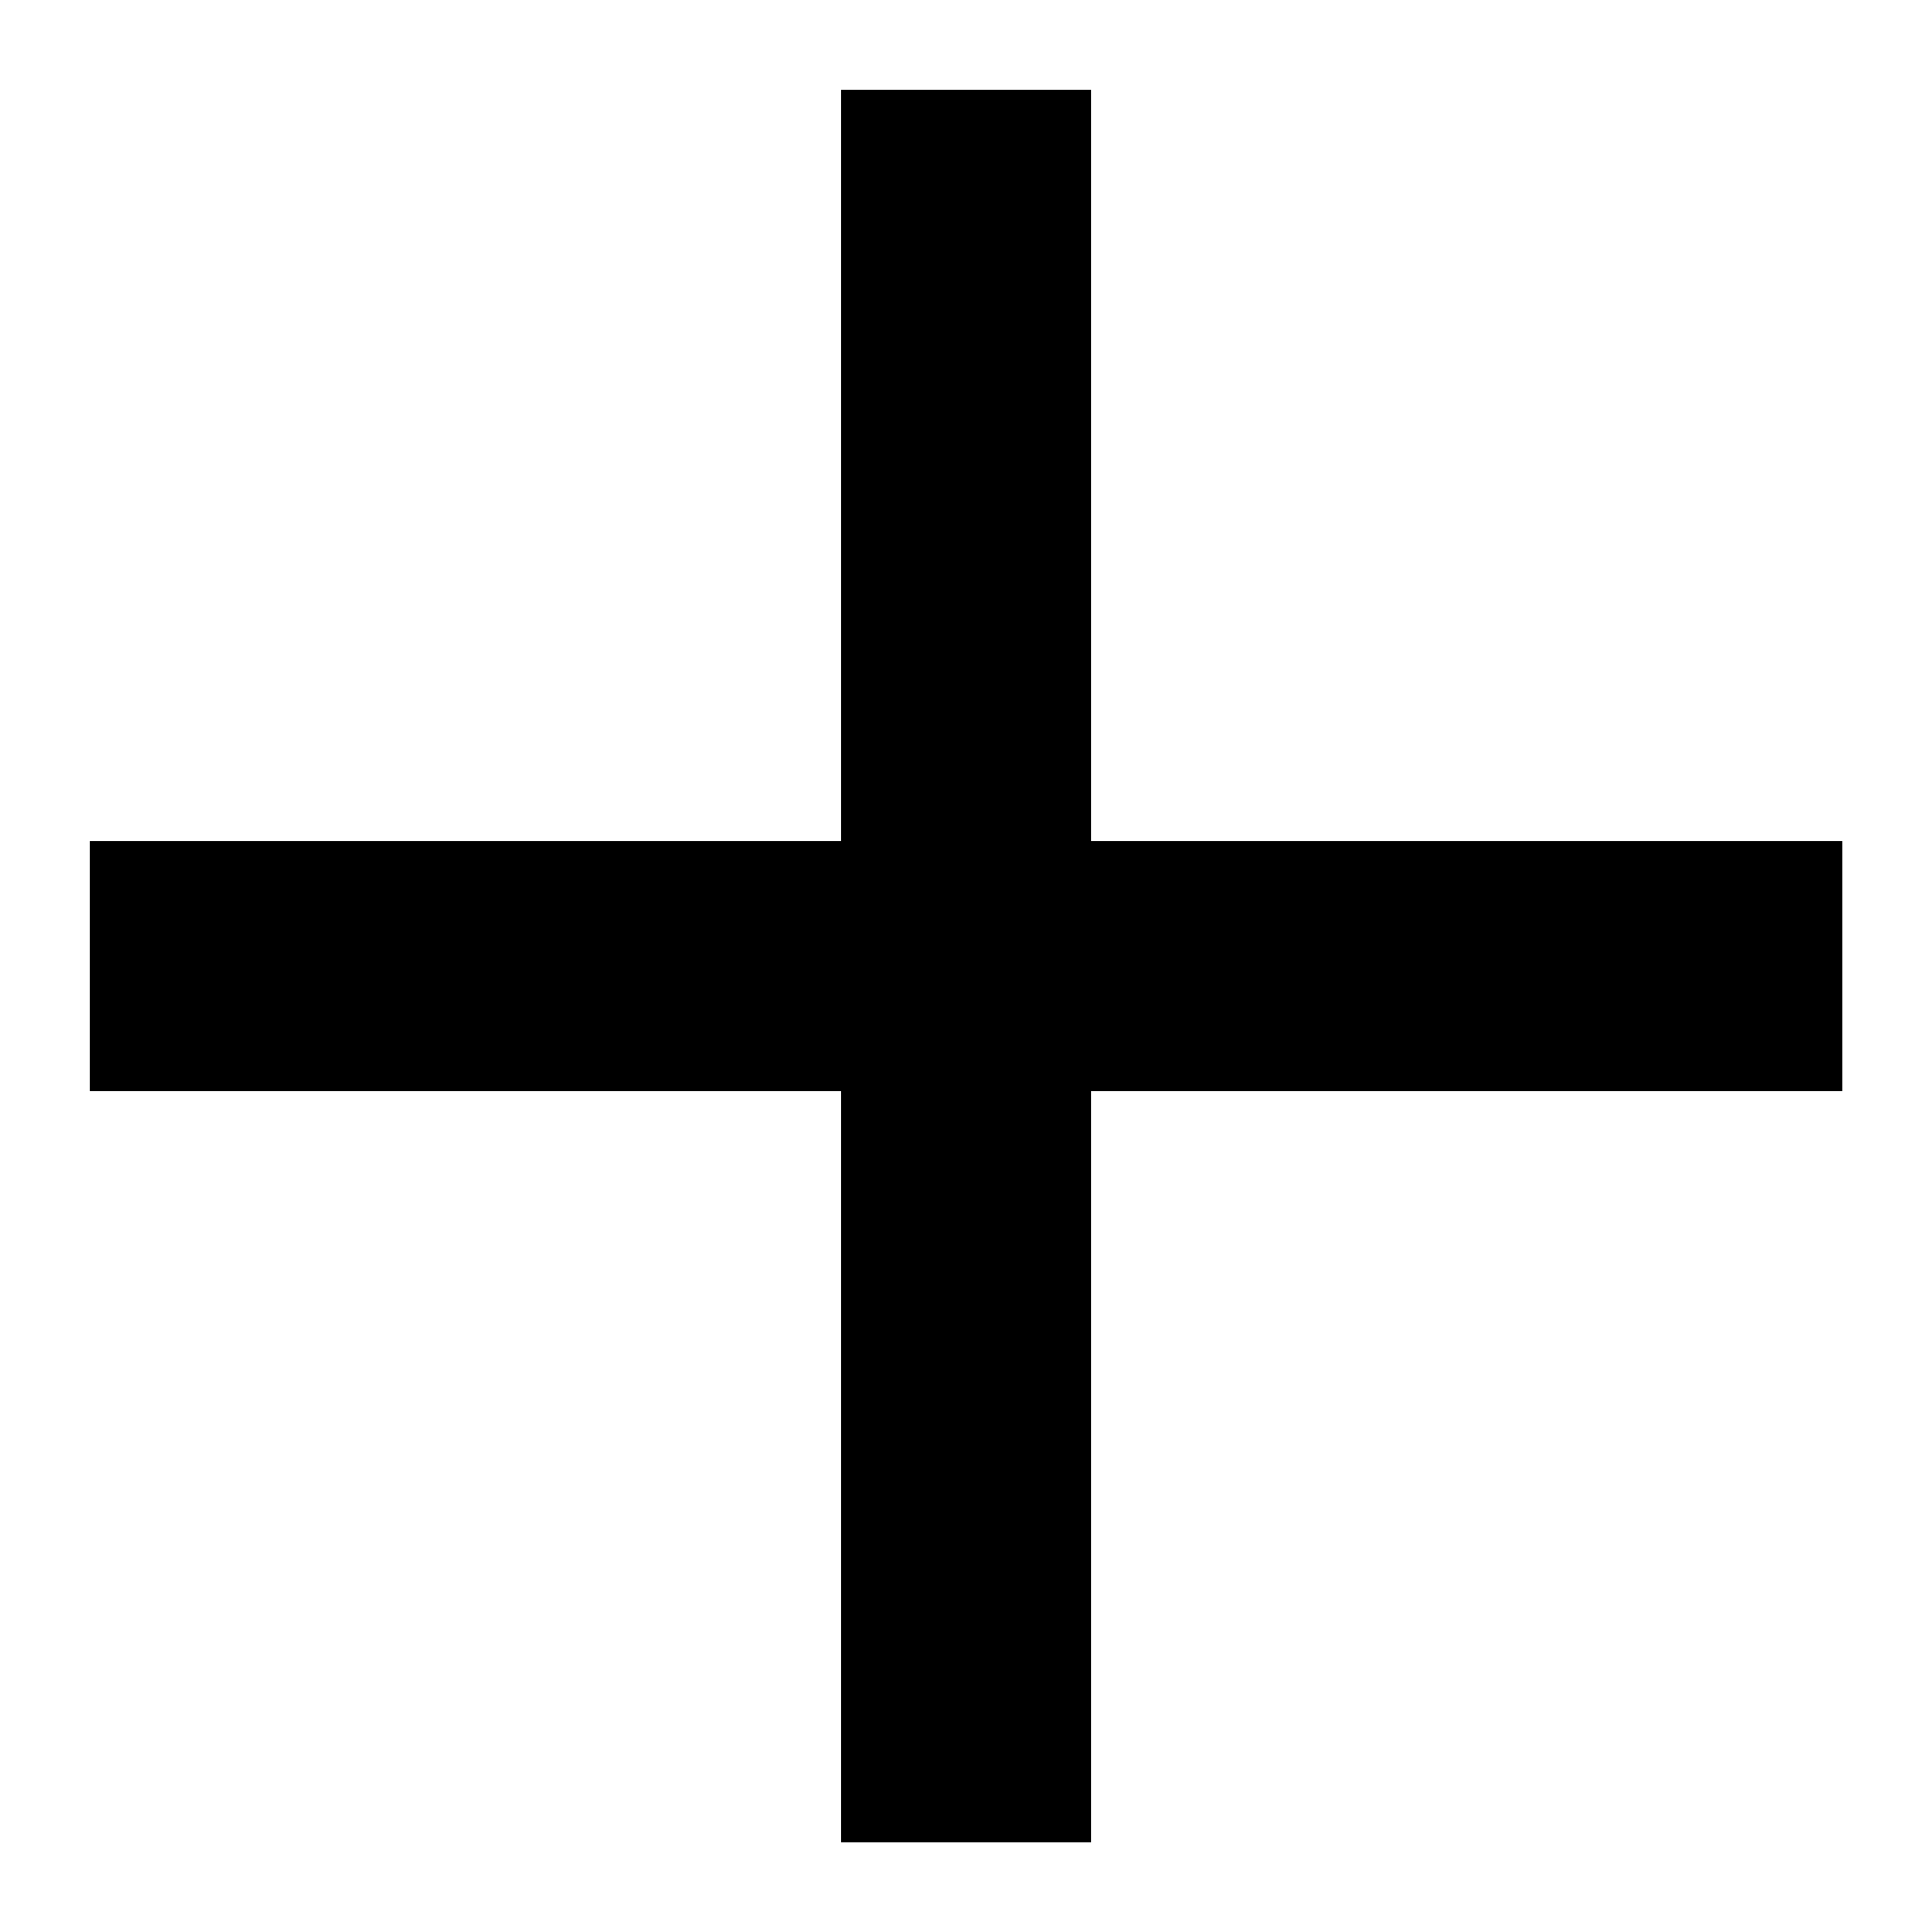
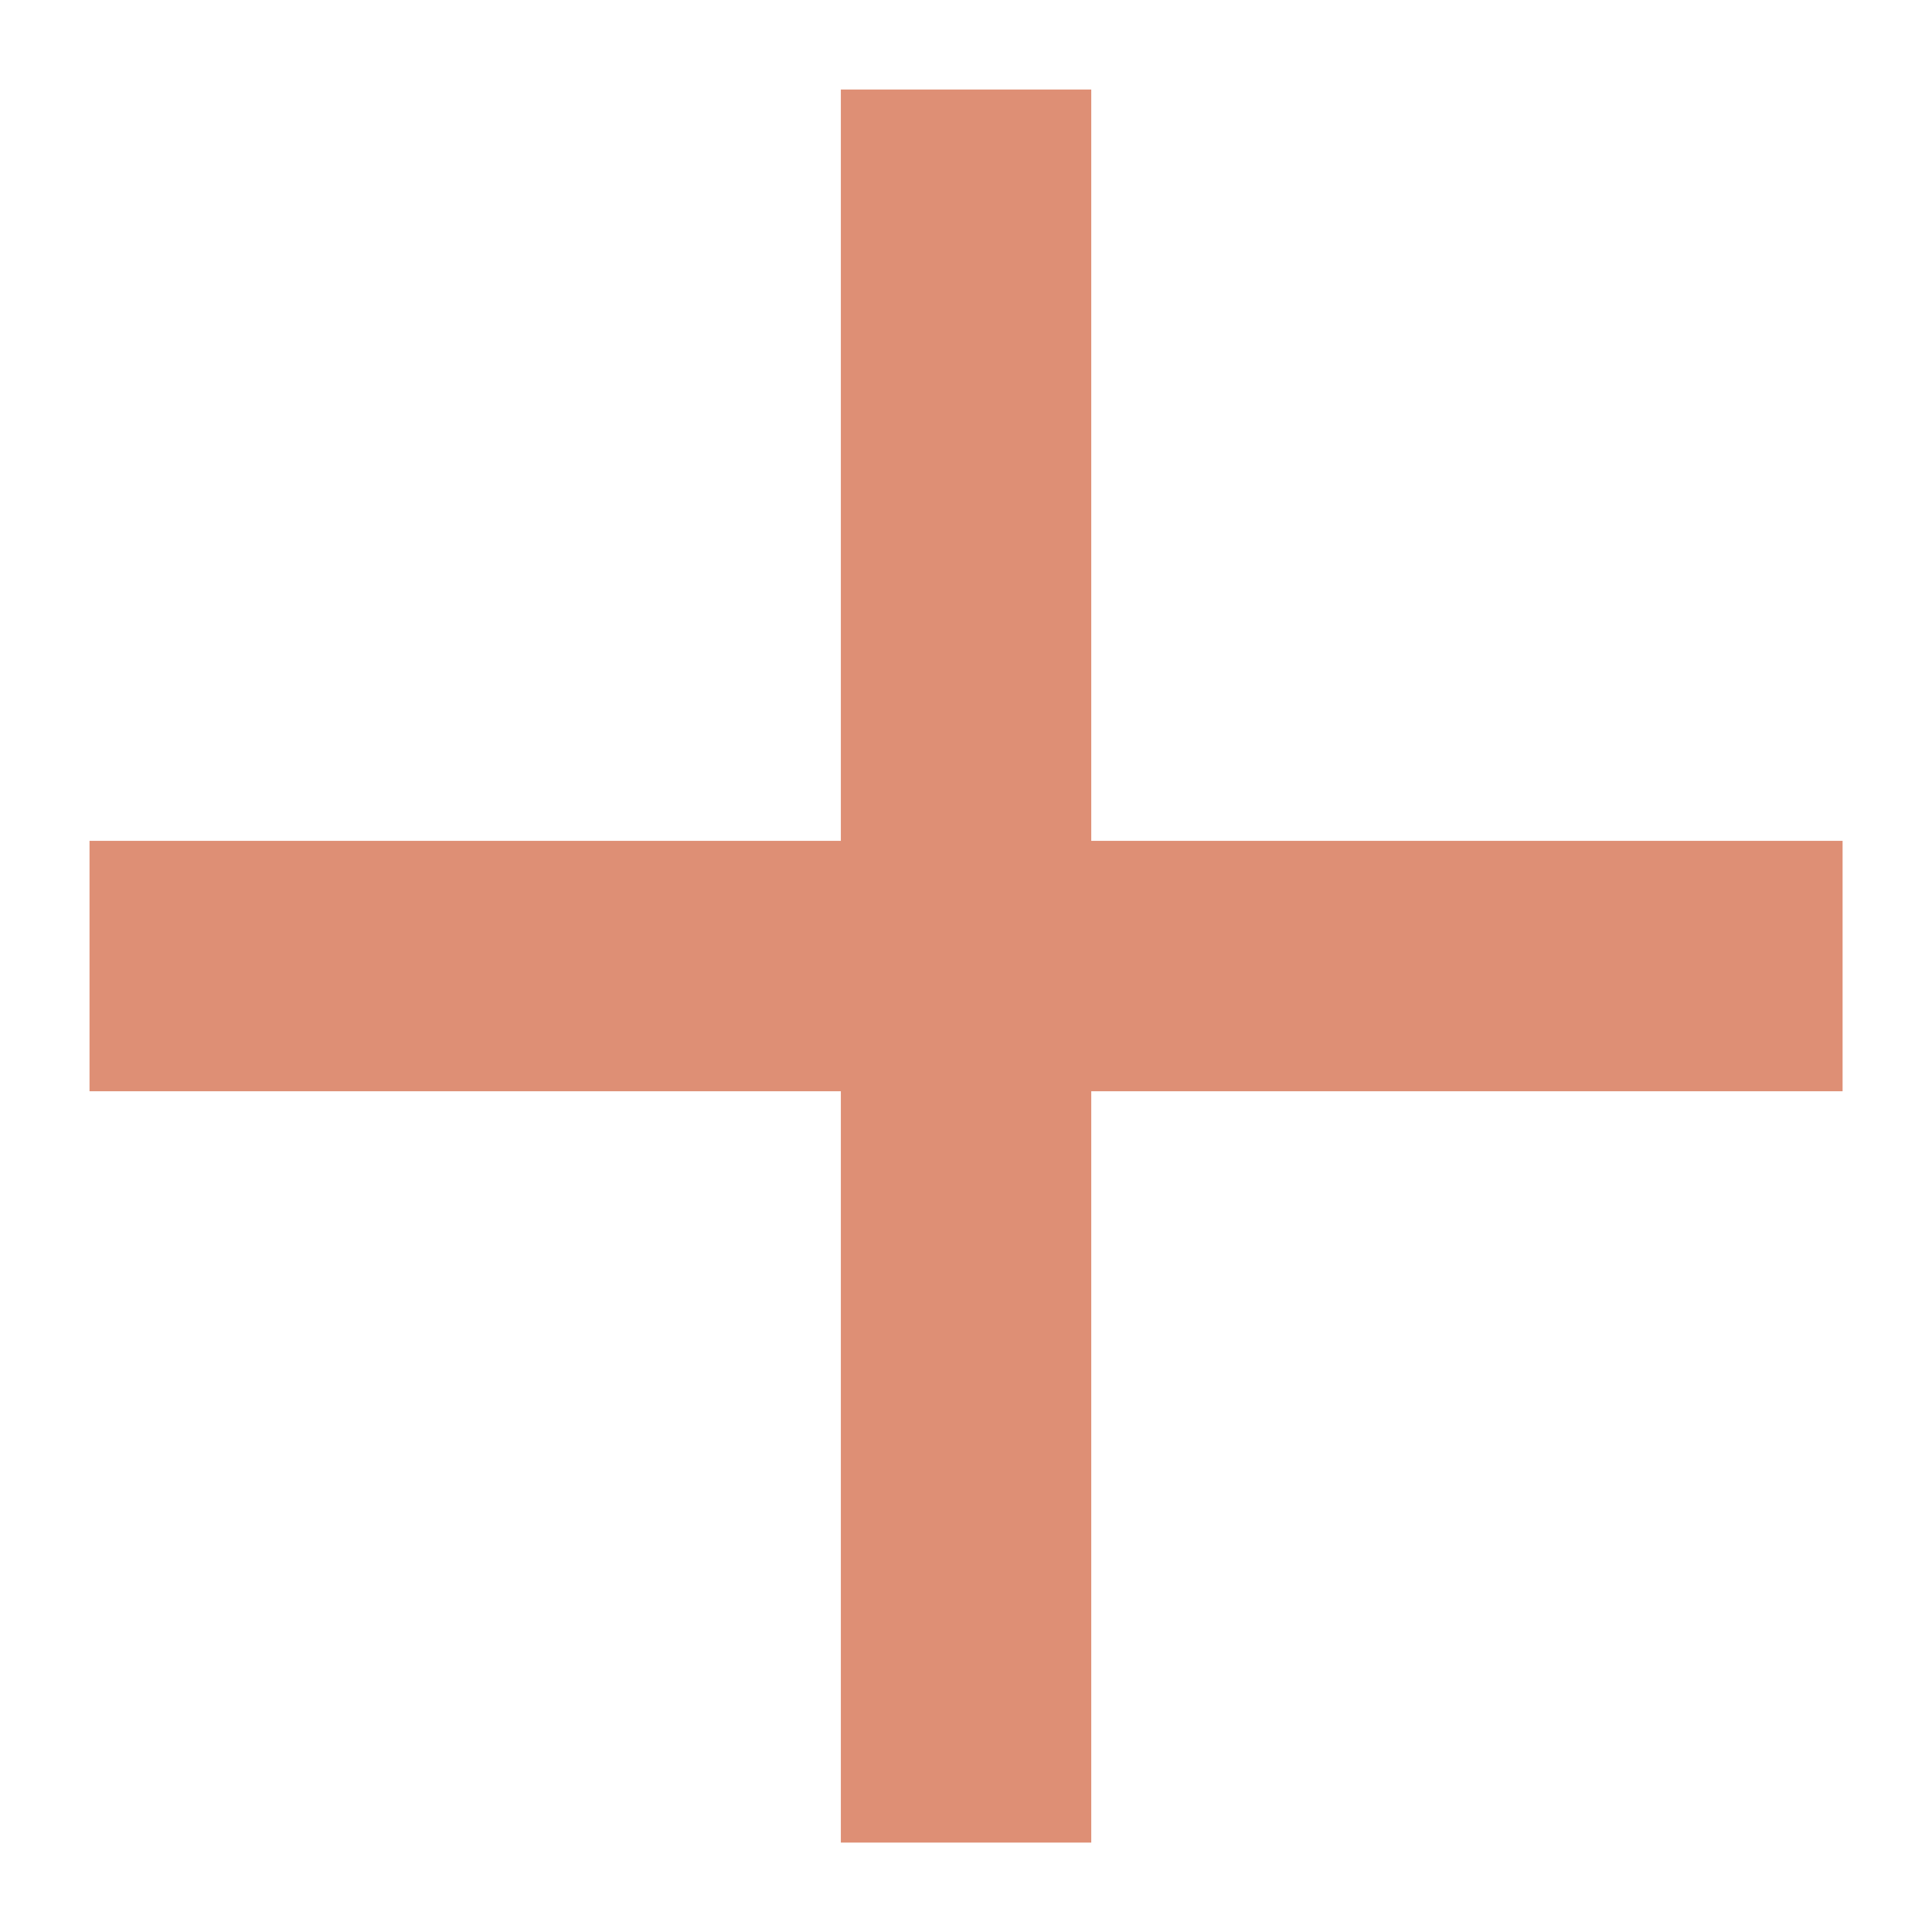
<svg xmlns="http://www.w3.org/2000/svg" width="18" height="18" viewBox="0 0 18 18" fill="none">
-   <path d="M17.167 10.167H10.167V17.167H7.834V10.167H0.834V7.834H7.834V0.834H10.167V7.834H17.167V10.167Z" fill="black" />
+   <path d="M17.167 10.167H10.167V17.167H7.834V10.167H0.834V7.834H7.834V0.834H10.167V7.834H17.167V10.167Z" fill="#DE8F75" />
</svg>
